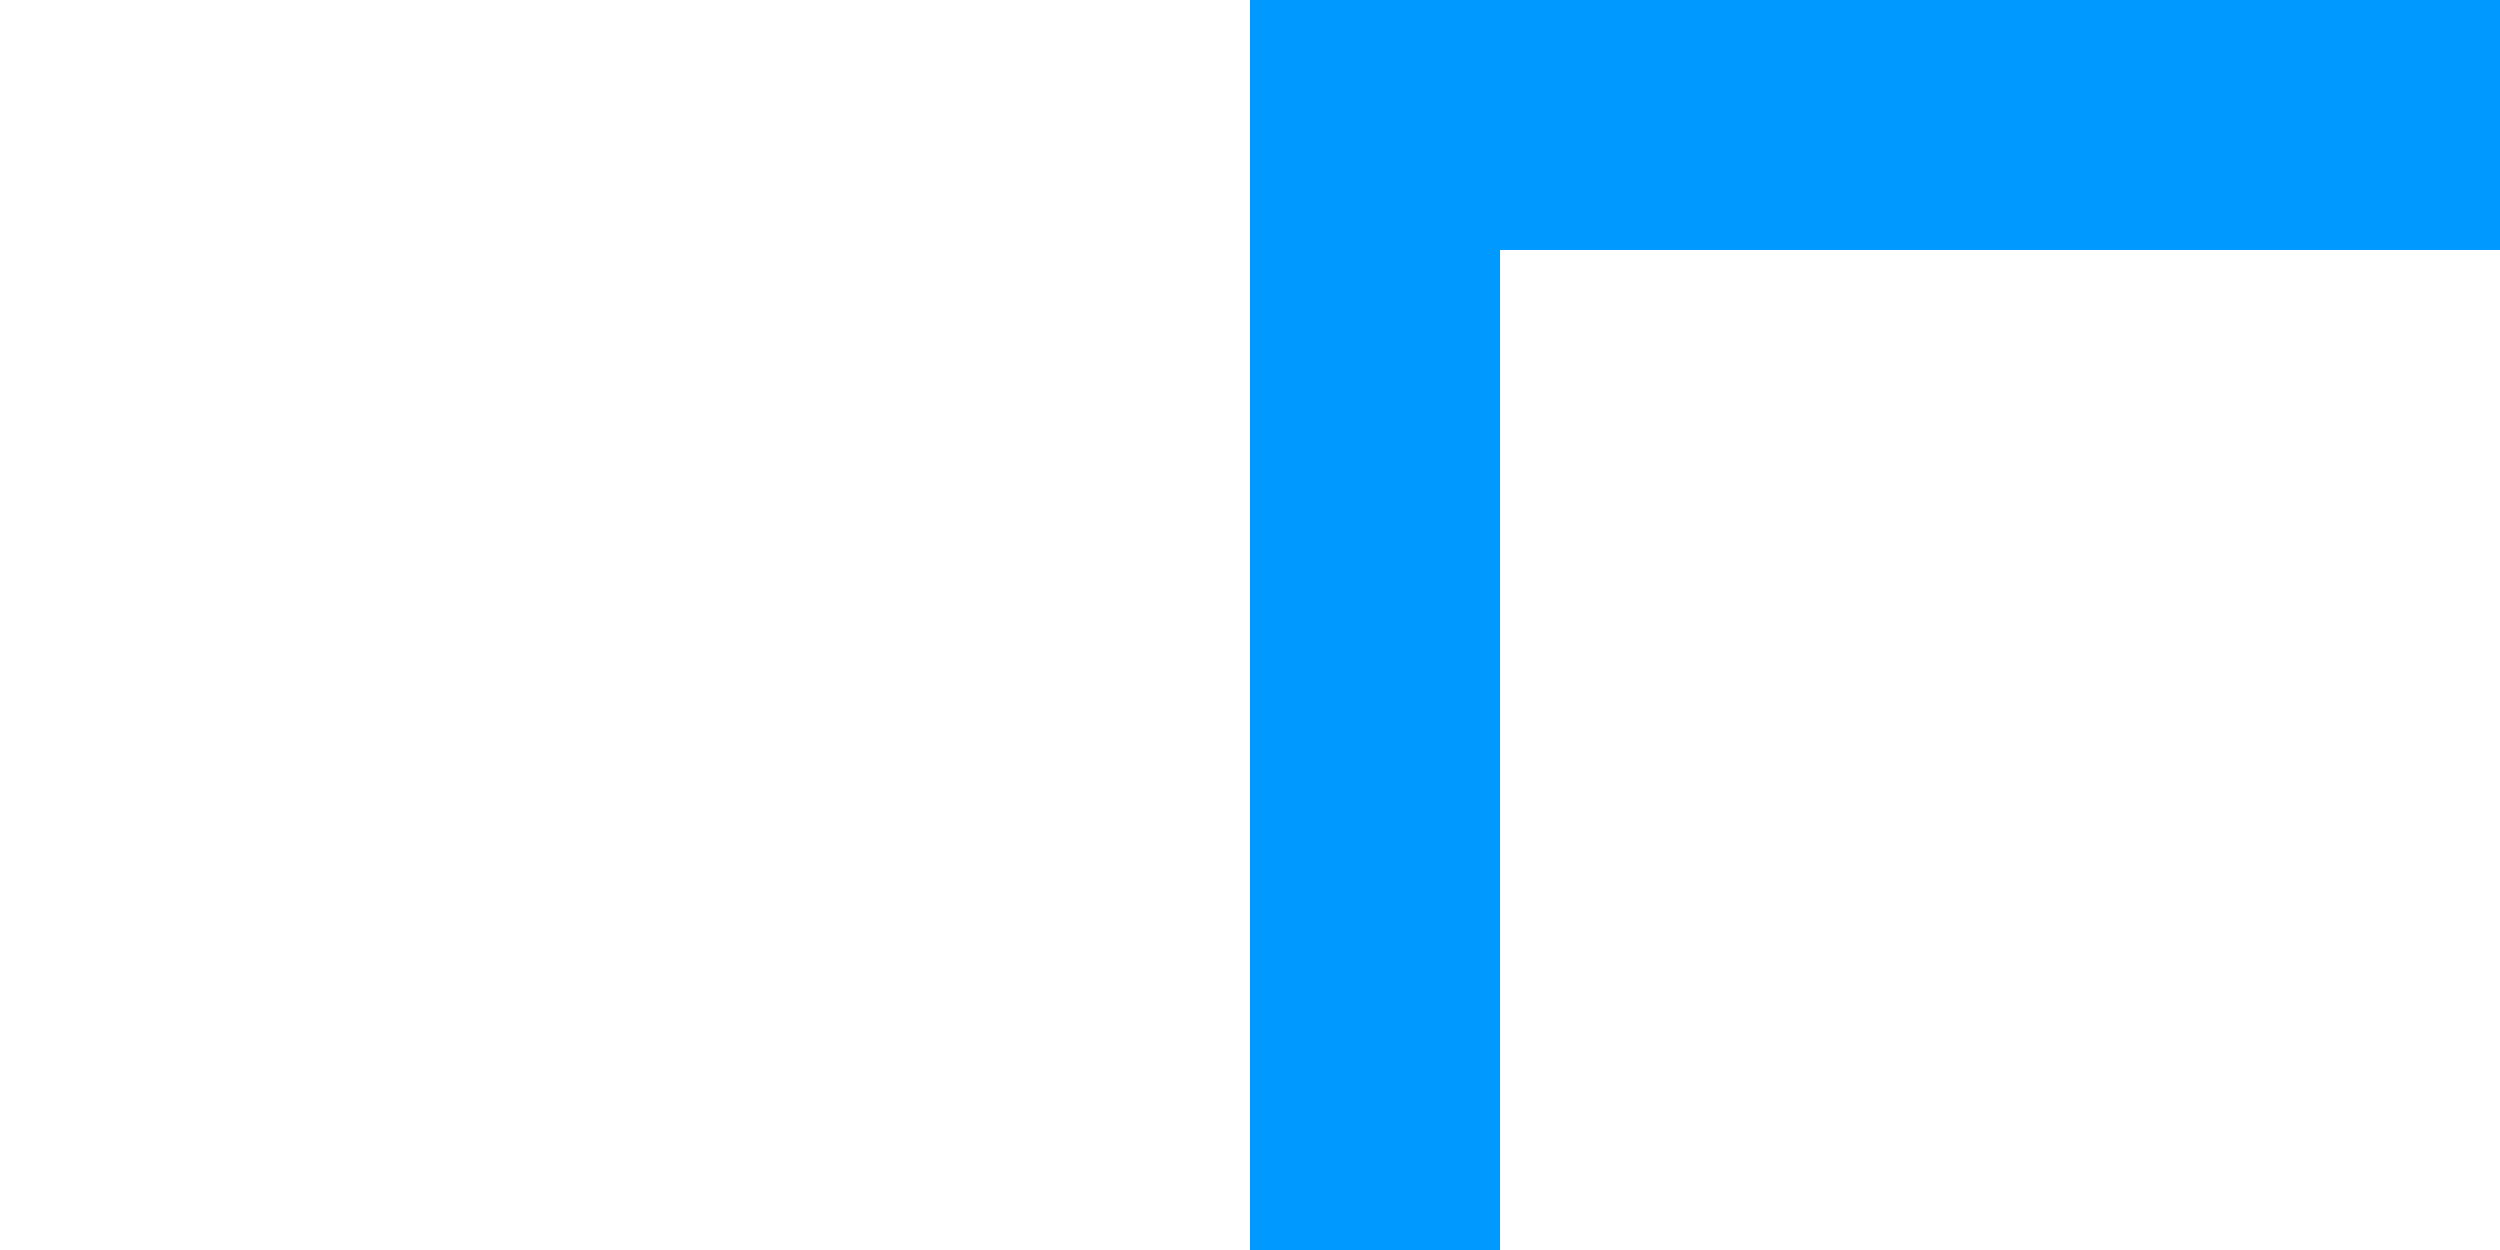
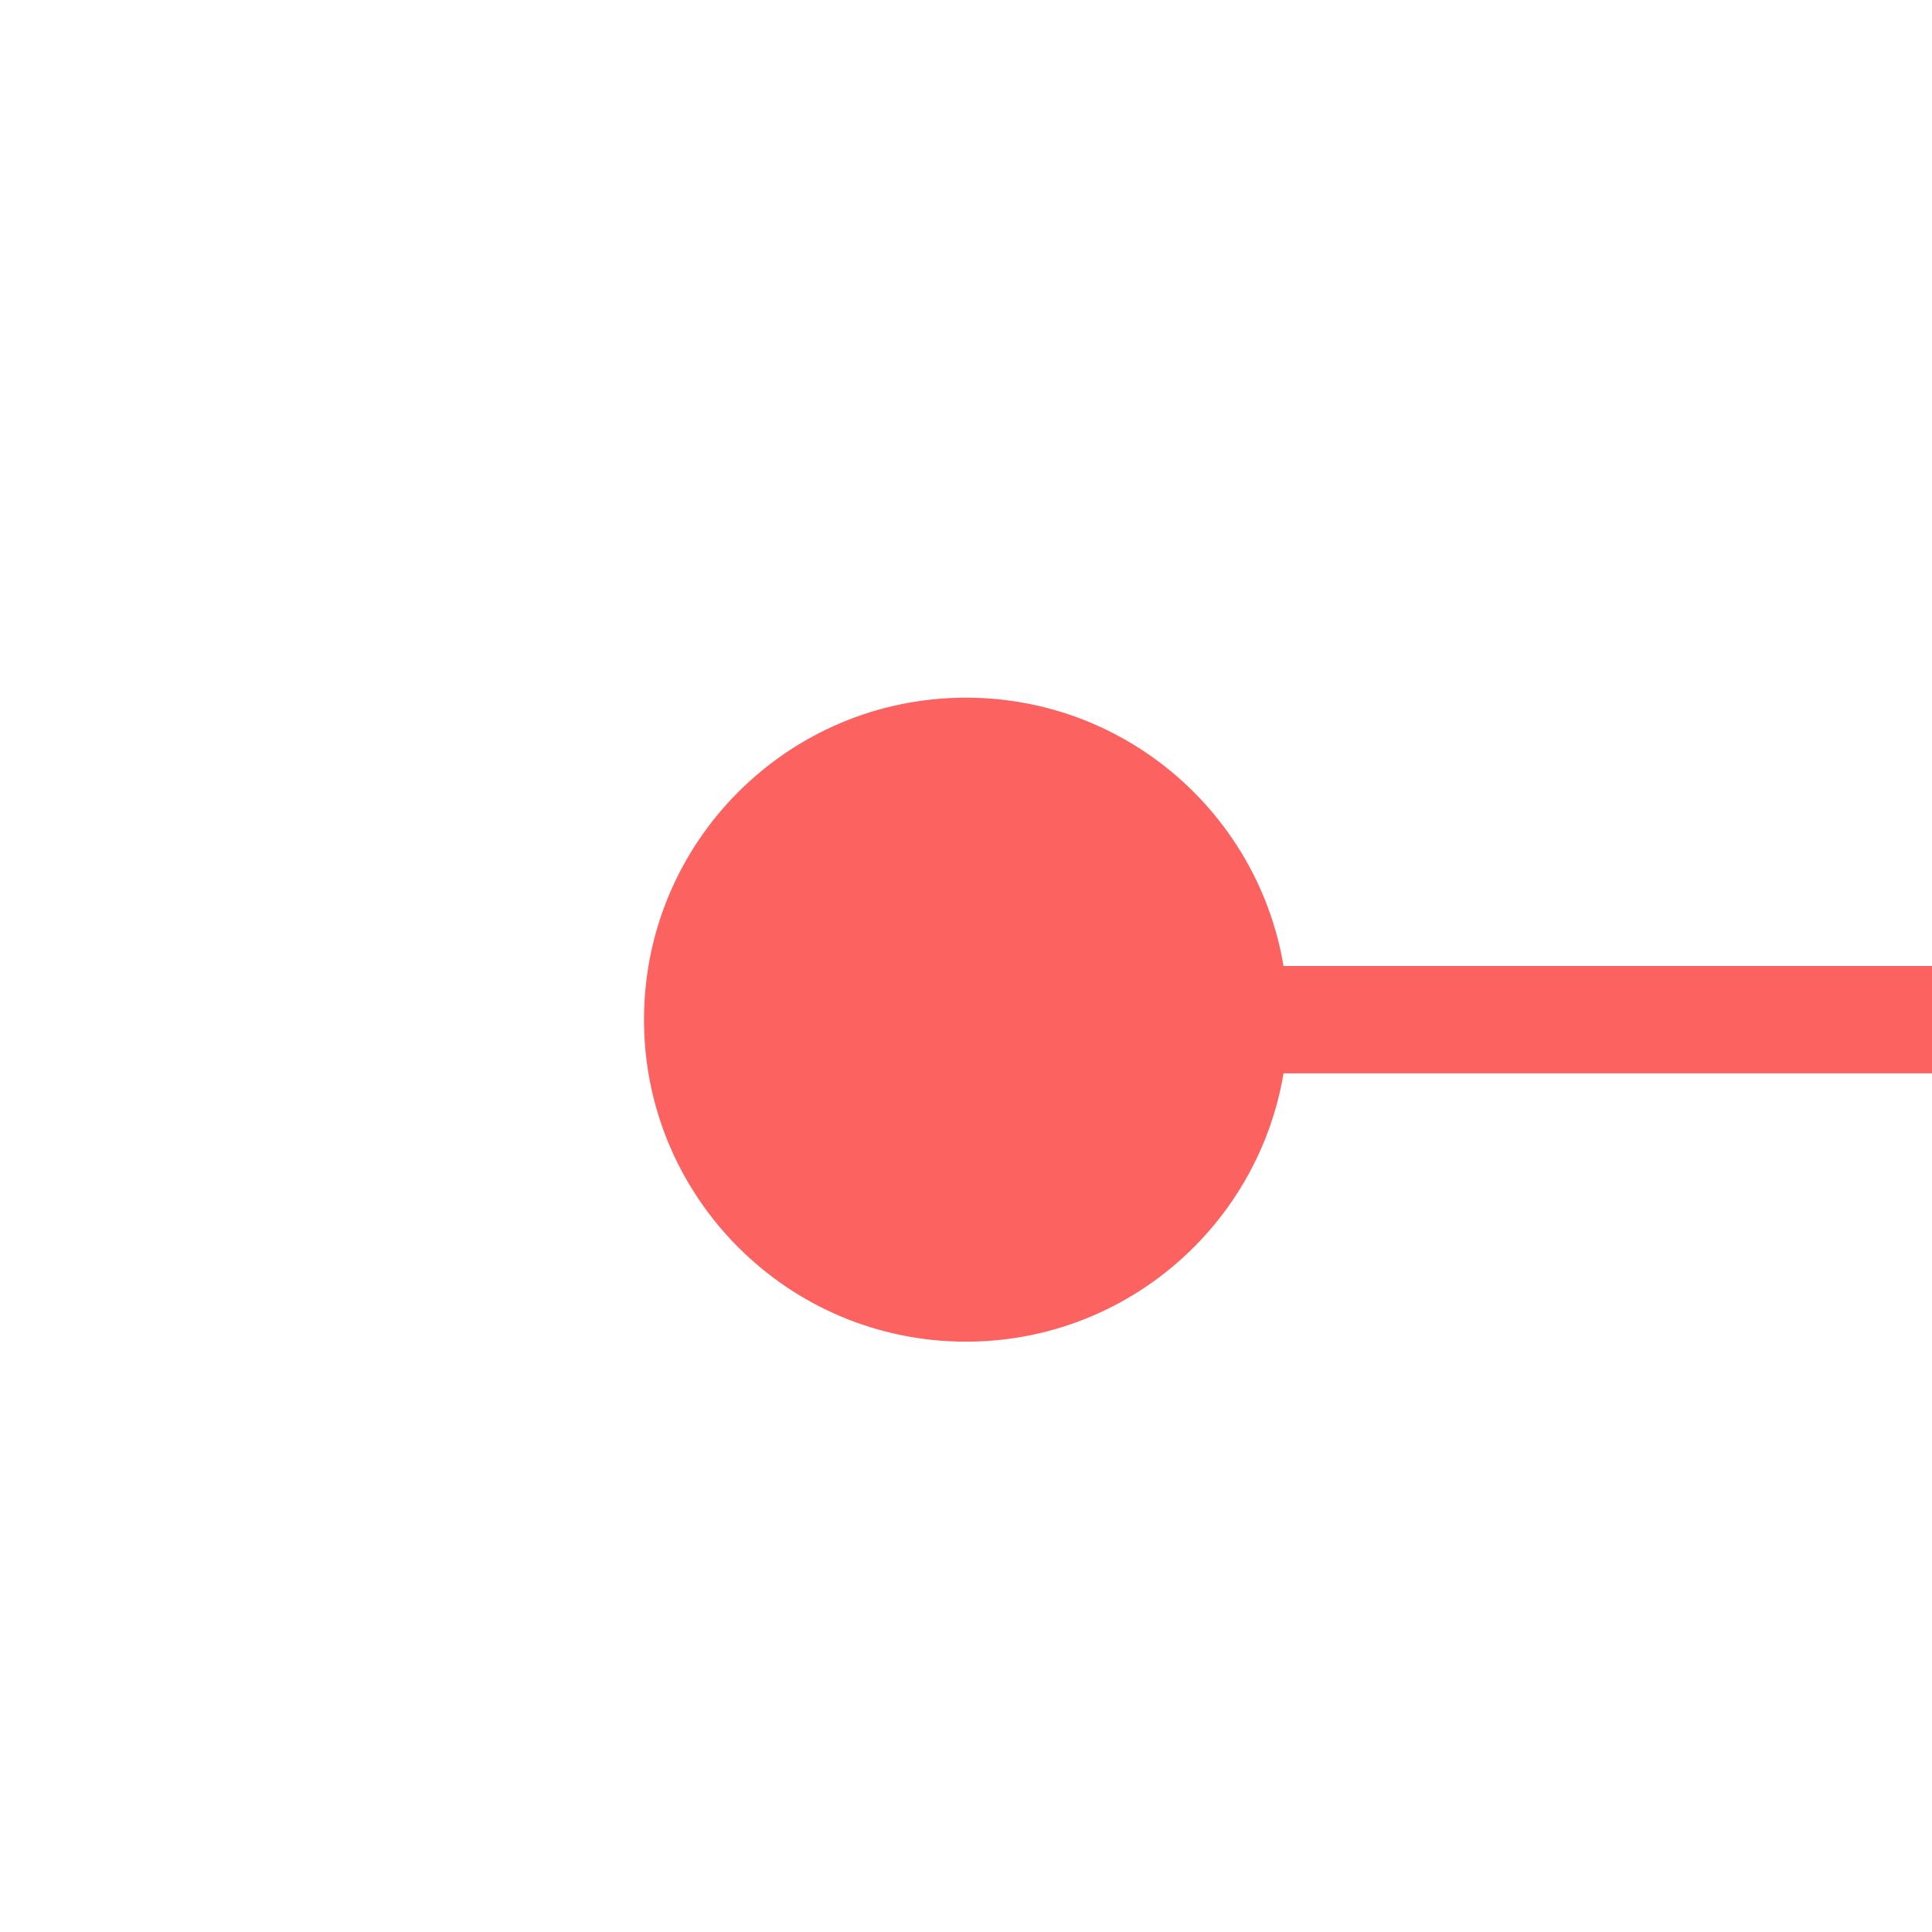
- <svg xmlns="http://www.w3.org/2000/svg" version="1.1" width="10px" height="5px" preserveAspectRatio="xMinYMid meet" viewBox="830 477  10 3">
-   <path d="M 1471.5 434  L 1471.5 471  A 5 5 0 0 1 1466.5 476.5 L 835 476.5  " stroke-width="1" stroke="#0099ff" fill="none" />
-   <path d="M 1471.5 433  A 3 3 0 0 0 1468.5 436 A 3 3 0 0 0 1471.5 439 A 3 3 0 0 0 1474.5 436 A 3 3 0 0 0 1471.5 433 Z M 836 482  L 836 471  L 835 471  L 835 482  L 836 482  Z " fill-rule="nonzero" fill="#0099ff" stroke="none" />
+ <svg xmlns="http://www.w3.org/2000/svg" version="1.1" width="18px" height="18px" preserveAspectRatio="xMinYMid meet" viewBox="539 359  18 16">
+   <path d="M 546 367.5  L 577 367.5  " stroke-width="1" stroke="#fb6260" fill="none" />
+   <path d="M 548 364.5  A 3 3 0 0 0 545 367.5 A 3 3 0 0 0 548 370.5 A 3 3 0 0 0 551 367.5 A 3 3 0 0 0 548 364.5 Z M 576 362  L 576 373  L 577 373  L 577 362  L 576 362  Z " fill-rule="nonzero" fill="#fb6260" stroke="none" />
</svg>
